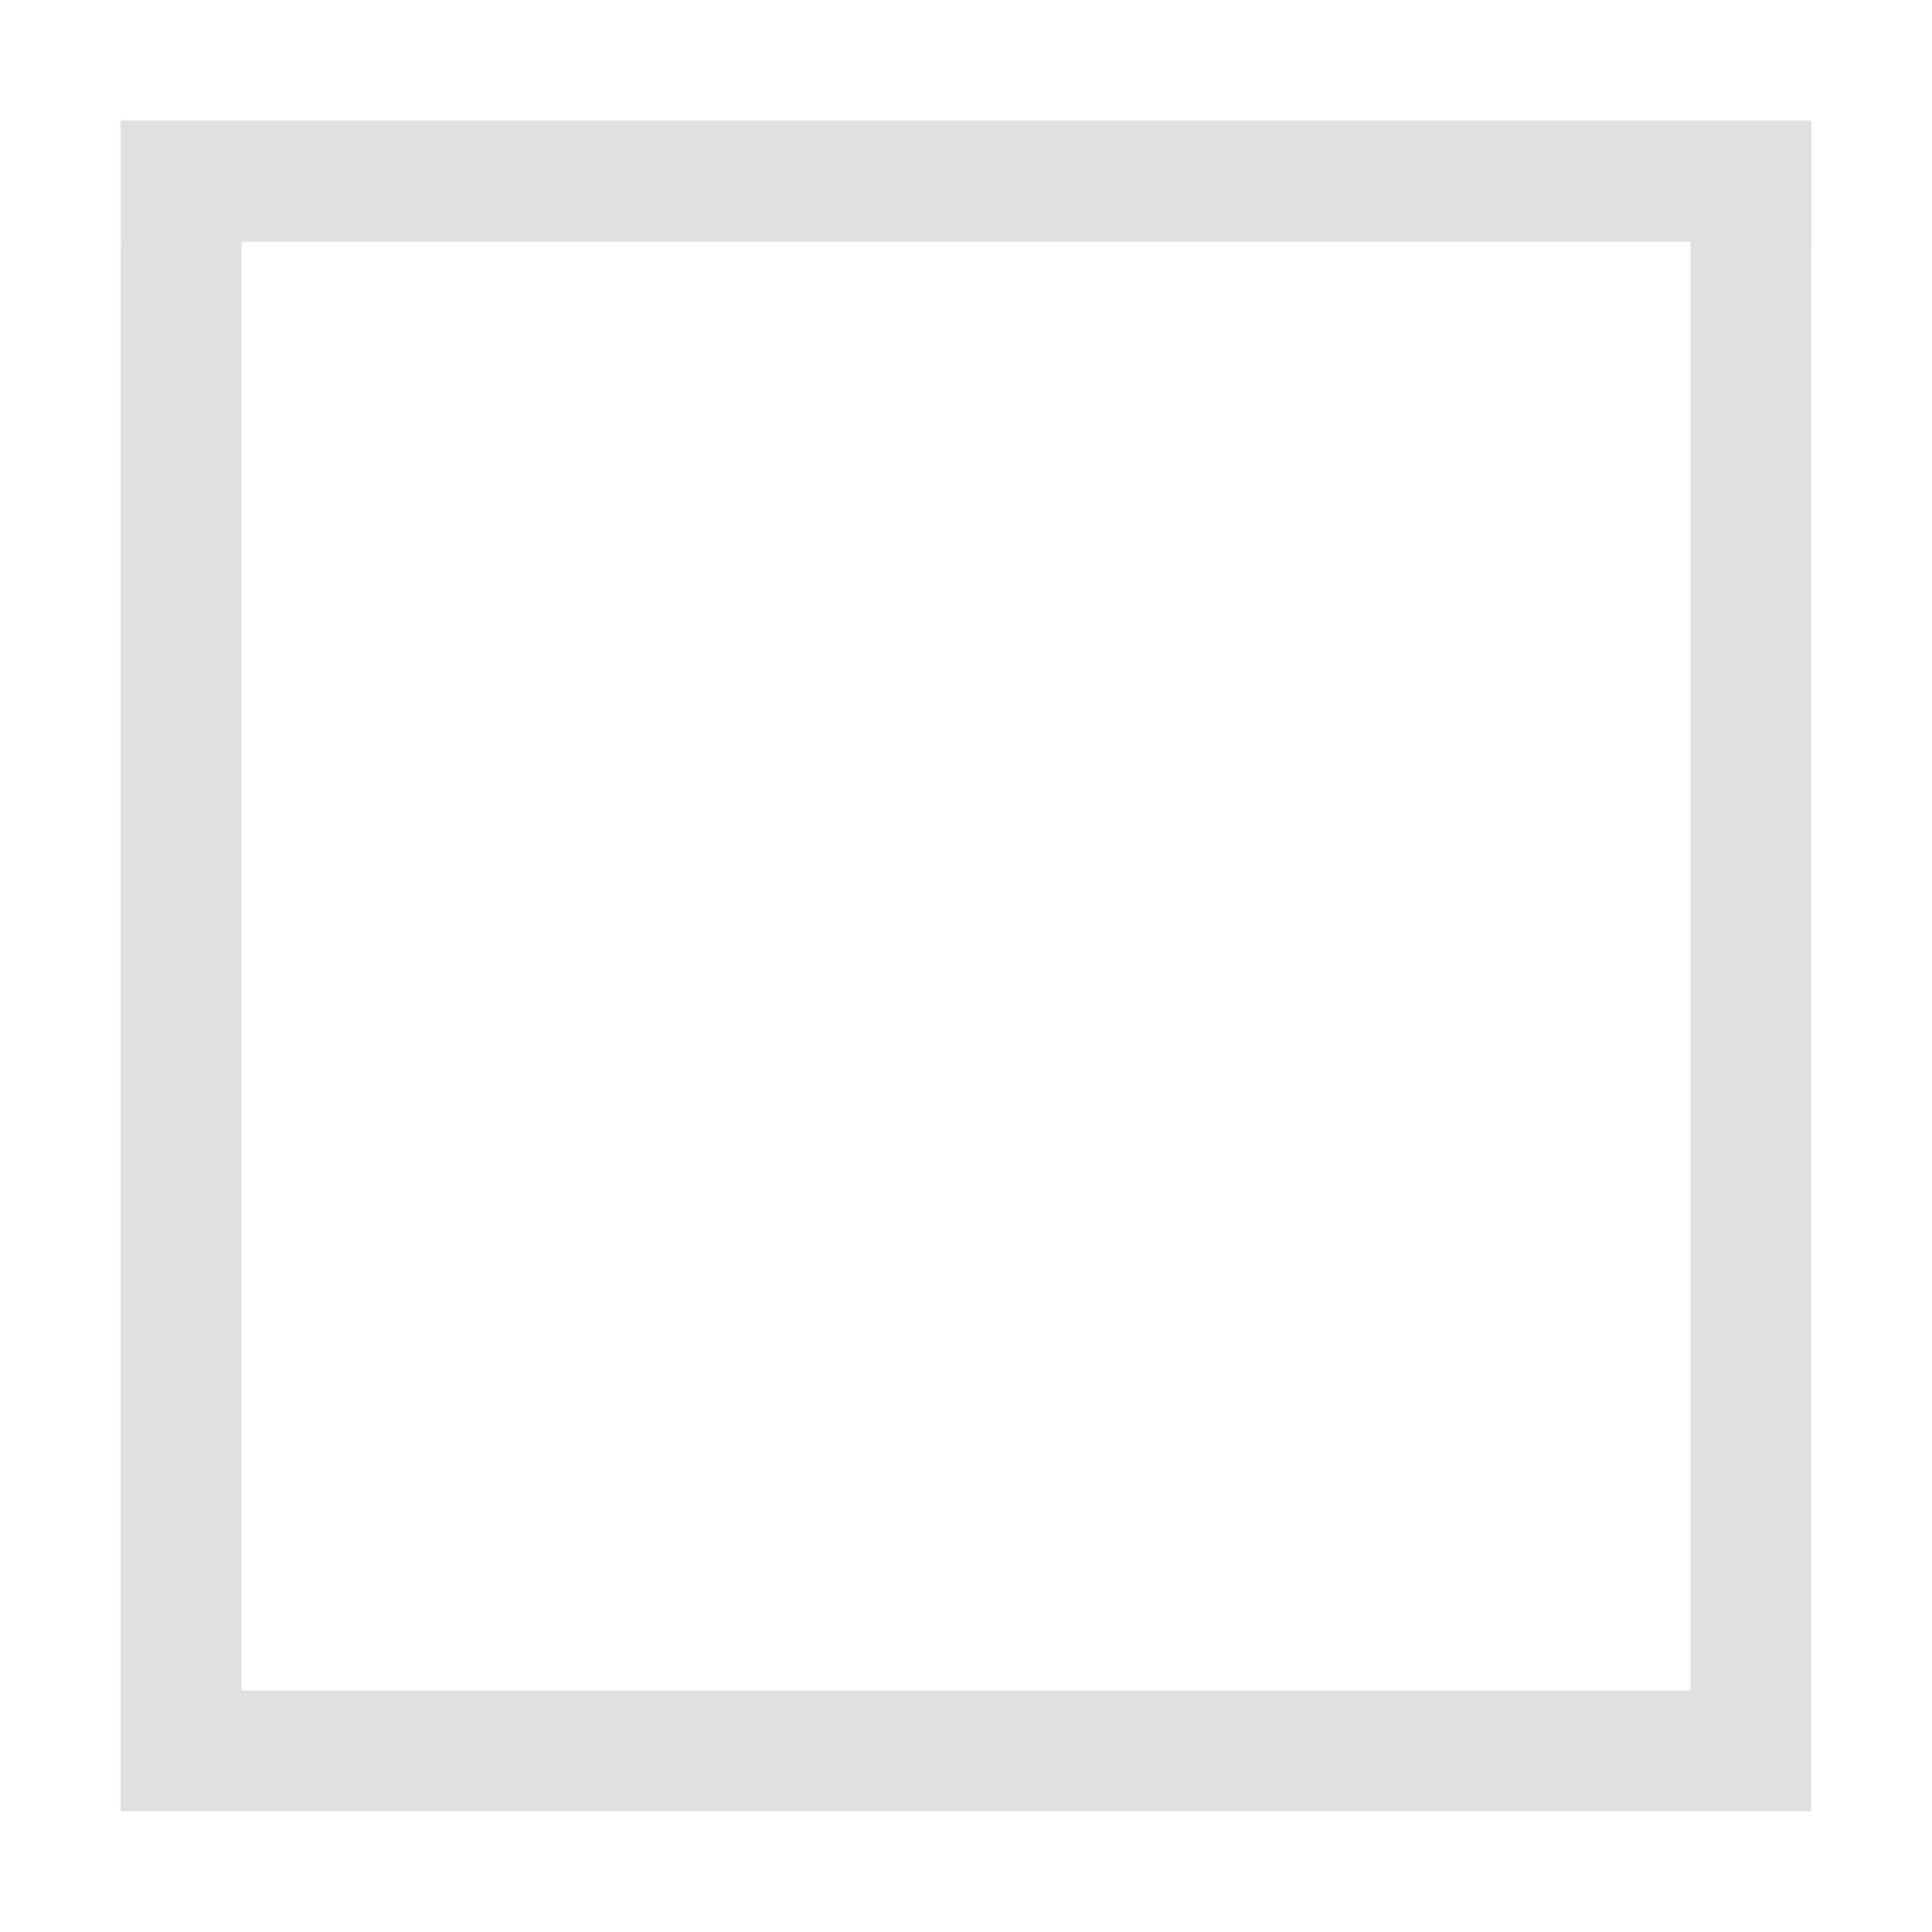
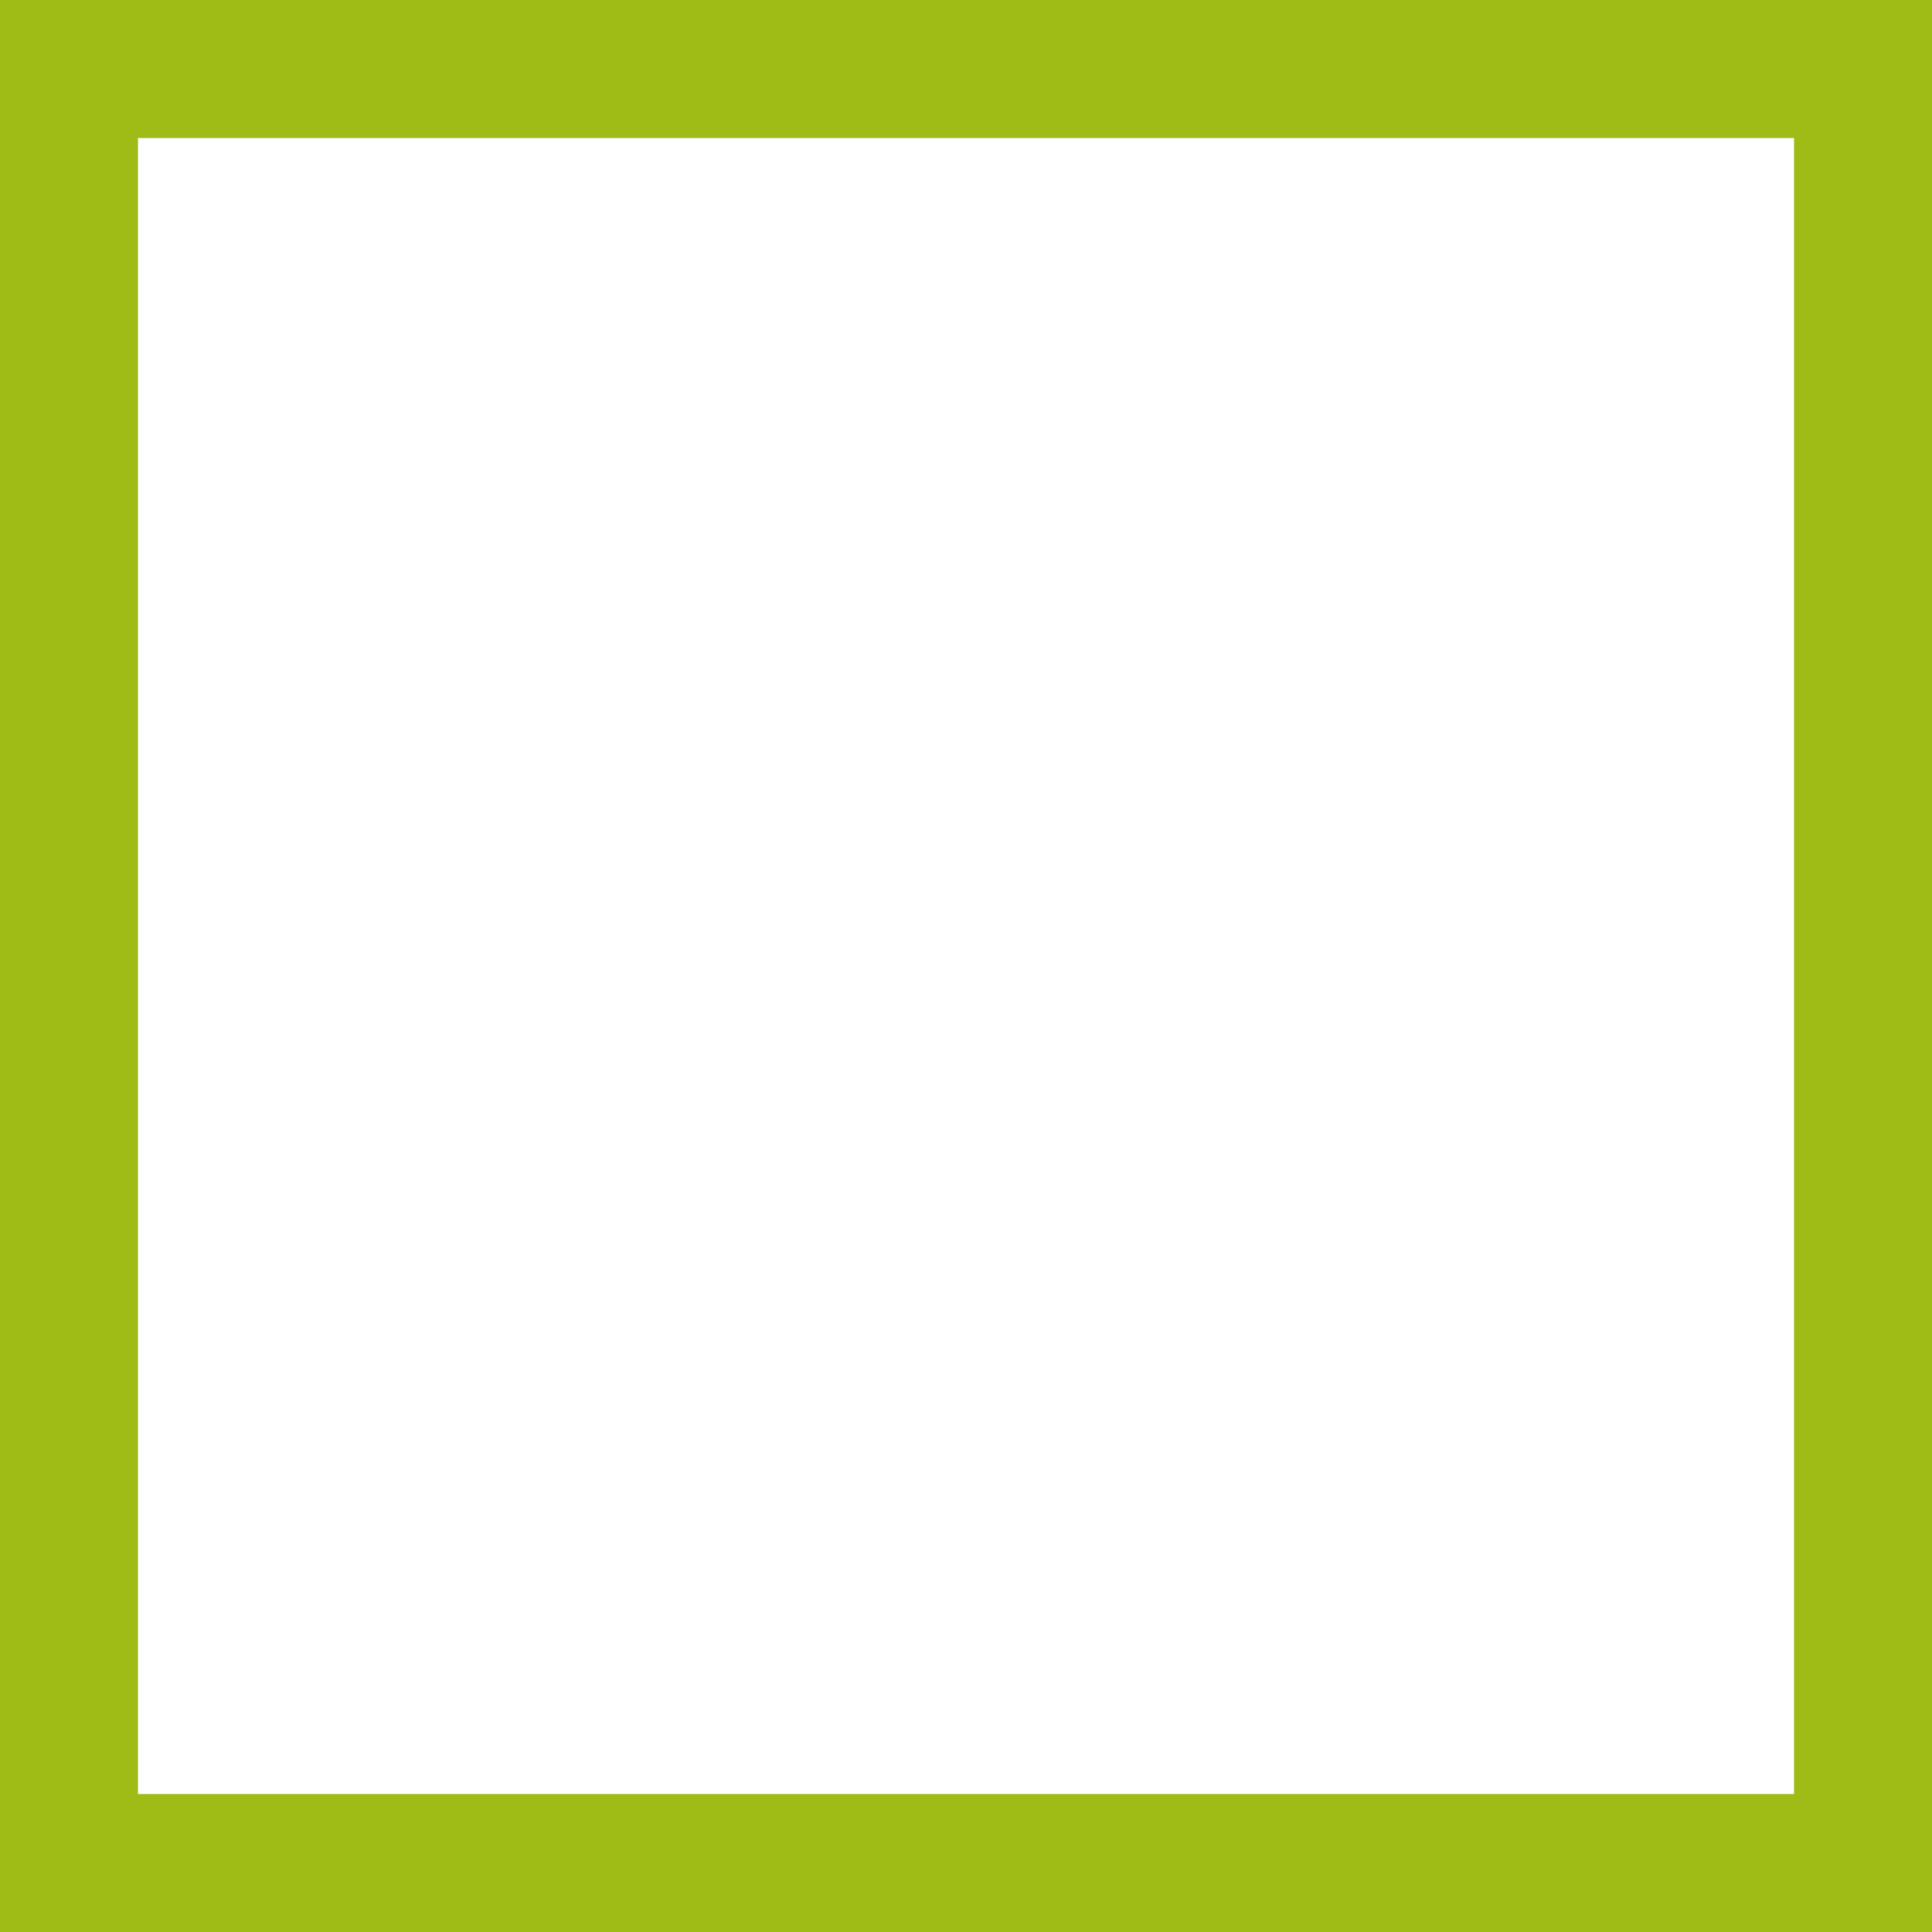
- <svg xmlns="http://www.w3.org/2000/svg" id="Layer_1" data-name="Layer 1" width="144" height="144" viewBox="0 0 144 144">
-   <defs>
-     <style>.cls-1{fill:#e0e0e0;}</style>
-   </defs>
-   <rect class="cls-1" x="9" y="9" width="126" height="9" />
-   <path class="cls-1" d="M9,9V135H135V9ZM126,126H18V18H126Z" />
+ <svg xmlns="http://www.w3.org/2000/svg" version="1.1" width="126" height="126" viewBox="0,0,126,126">
+   <g transform="translate(-177,-117)">
+     <g data-paper-data="{&quot;isPaintingLayer&quot;:true}" fill-rule="nonzero" stroke="none" stroke-width="1" stroke-linecap="butt" stroke-linejoin="miter" stroke-miterlimit="10" stroke-dasharray="" stroke-dashoffset="0" style="mix-blend-mode: normal">
+       <path d="M177,126v-9h126v9z" fill="#e0e0e0" />
+       <path d="M303,117v126h-126v-126zM294,126h-108v108h108z" fill="#9ebb16" />
+     </g>
+   </g>
</svg>
